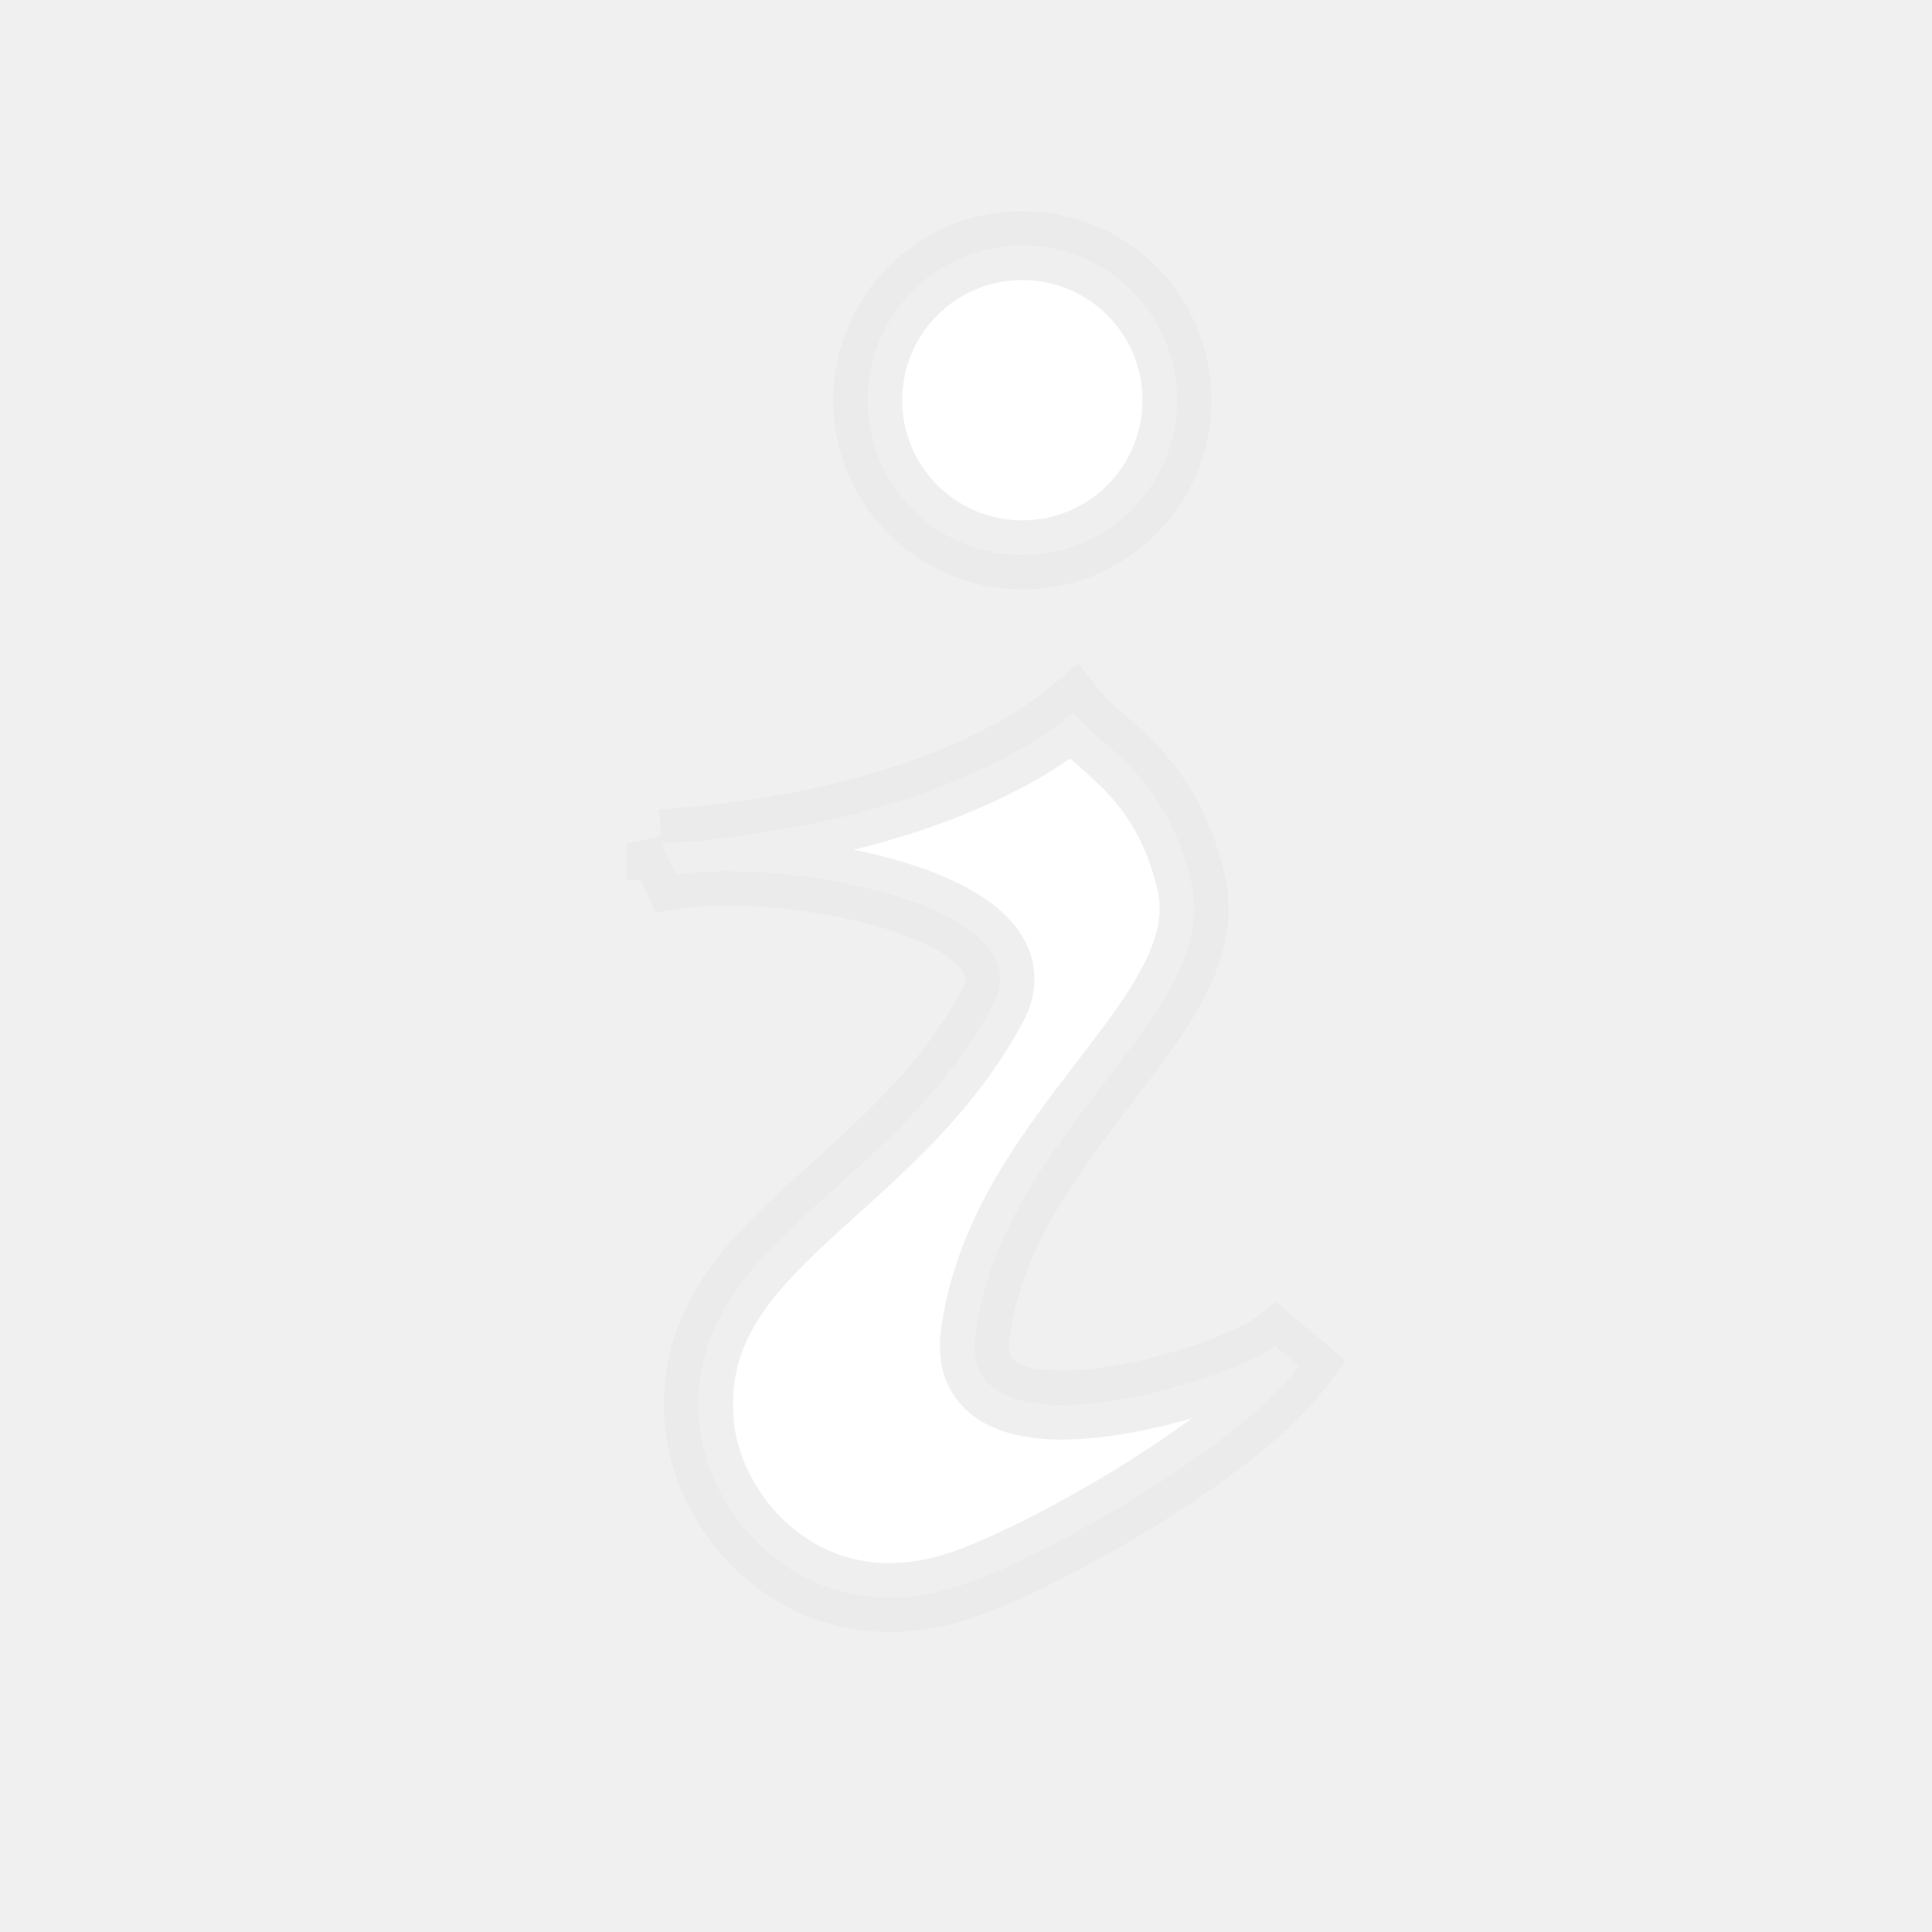
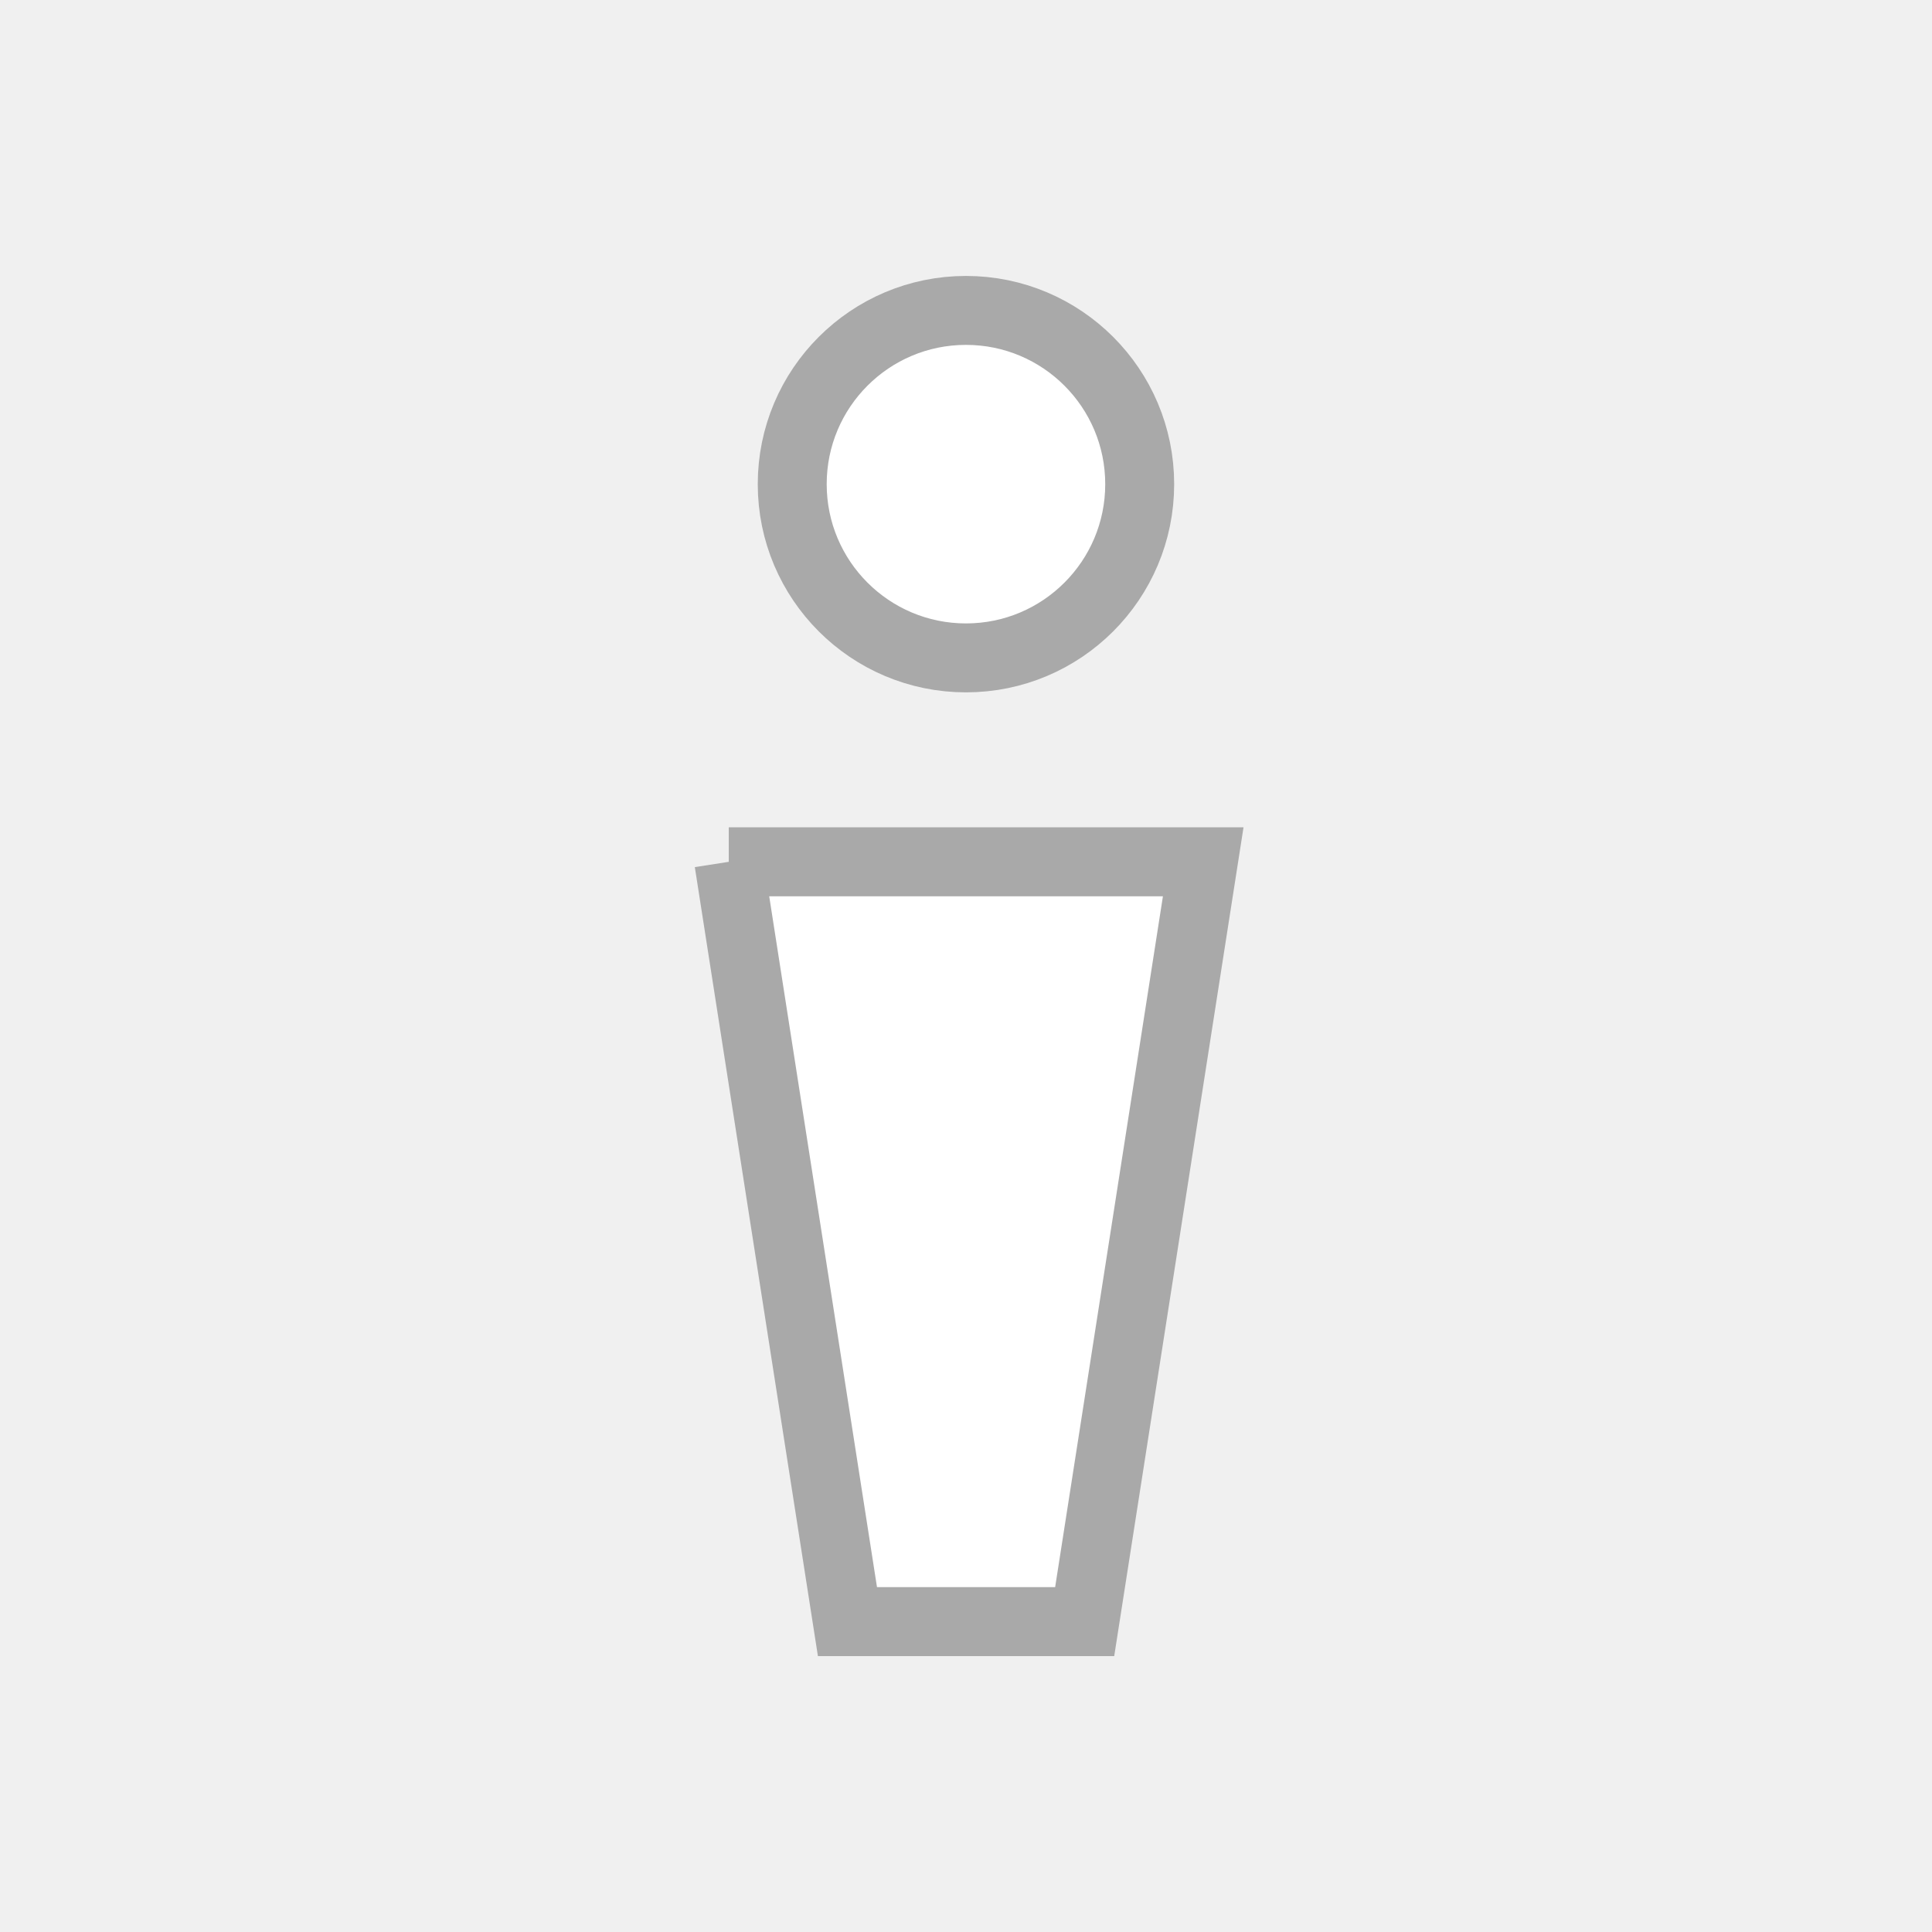
<svg xmlns="http://www.w3.org/2000/svg" width="14" height="14" id="svg2" version="1.1">
  <defs id="defs4">
    </defs>
  <g id="layer1" transform="translate(0,-1038.362)">
-     <path style="fill:#ffffff;stroke:#eaeaea;stroke-width:0.5;stroke-linecap:butt;stroke-linejoin:miter;stroke-miterlimit:4;stroke-opacity:0.763;stroke-dasharray:none;fill-opacity:1" d="m 4.793,1044.476 c 1.519,-0.1 2.511,-0.55 2.985,-0.95 0.205,0.26 0.666,0.443 0.853,1.226 0.231,0.965 -1.374,1.807 -1.565,3.286 -0.121,0.936 1.84,0.334 2.174,0.079 l 0.171,0.145 c -0.444,0.599 -1.884,1.407 -2.468,1.595 -1.081,0.347 -1.81,-0.48 -1.875,-1.177 -0.12,-1.297 1.389,-1.658 2.126,-3.033 0.389,-0.725 -1.487,-1.071 -2.296,-0.948 l -0.105,-0.224 z" id="path3639" />
-     <path style="color:#000000;fill:#ffffff;fill-opacity:1;fill-rule:nonzero;stroke:#eaeaea;stroke-width:0.612;stroke-linecap:butt;stroke-linejoin:miter;stroke-miterlimit:4;stroke-opacity:0.763;stroke-dasharray:none;stroke-dashoffset:0;marker:none;visibility:visible;display:inline;overflow:visible;enable-background:accumulate" id="path4151" d="m 8.753,3.164 a 1.371,1.371 0 1 1 -2.742,0 1.371,1.371 0 1 1 2.742,0 z" transform="matrix(0.8176511,0,0,0.8176511,1.372519,1038.675)" />
+     <path style="fill:#ffffff;fill-opacity:1;stroke:#a9a9a9;stroke-width:0.5;stroke-linecap:butt;stroke-linejoin:miter;stroke-miterlimit:4;stroke-opacity:1;stroke-dasharray:none" d="m 5.281,1044.607 3.438,0 -0.859,5.506 -1.719,0 -0.859,-5.506 z" id="path3639" />
+     <path style="color:#000000;fill:#ffffff;fill-opacity:1;fill-rule:nonzero;stroke:#a9a9a9;stroke-width:0.544;stroke-linecap:butt;stroke-linejoin:miter;stroke-miterlimit:4;stroke-opacity:1;stroke-dasharray:none;stroke-dashoffset:0;marker:none;visibility:visible;display:inline;overflow:visible;enable-background:accumulate" id="path4151" d="m 8.753,3.164 a 1.371,1.371 0 1 1 -2.742,0 1.371,1.371 0 1 1 2.742,0 z" transform="matrix(0.9182816,0,0,0.9182816,0.2209717,1038.965)" />
  </g>
</svg>
